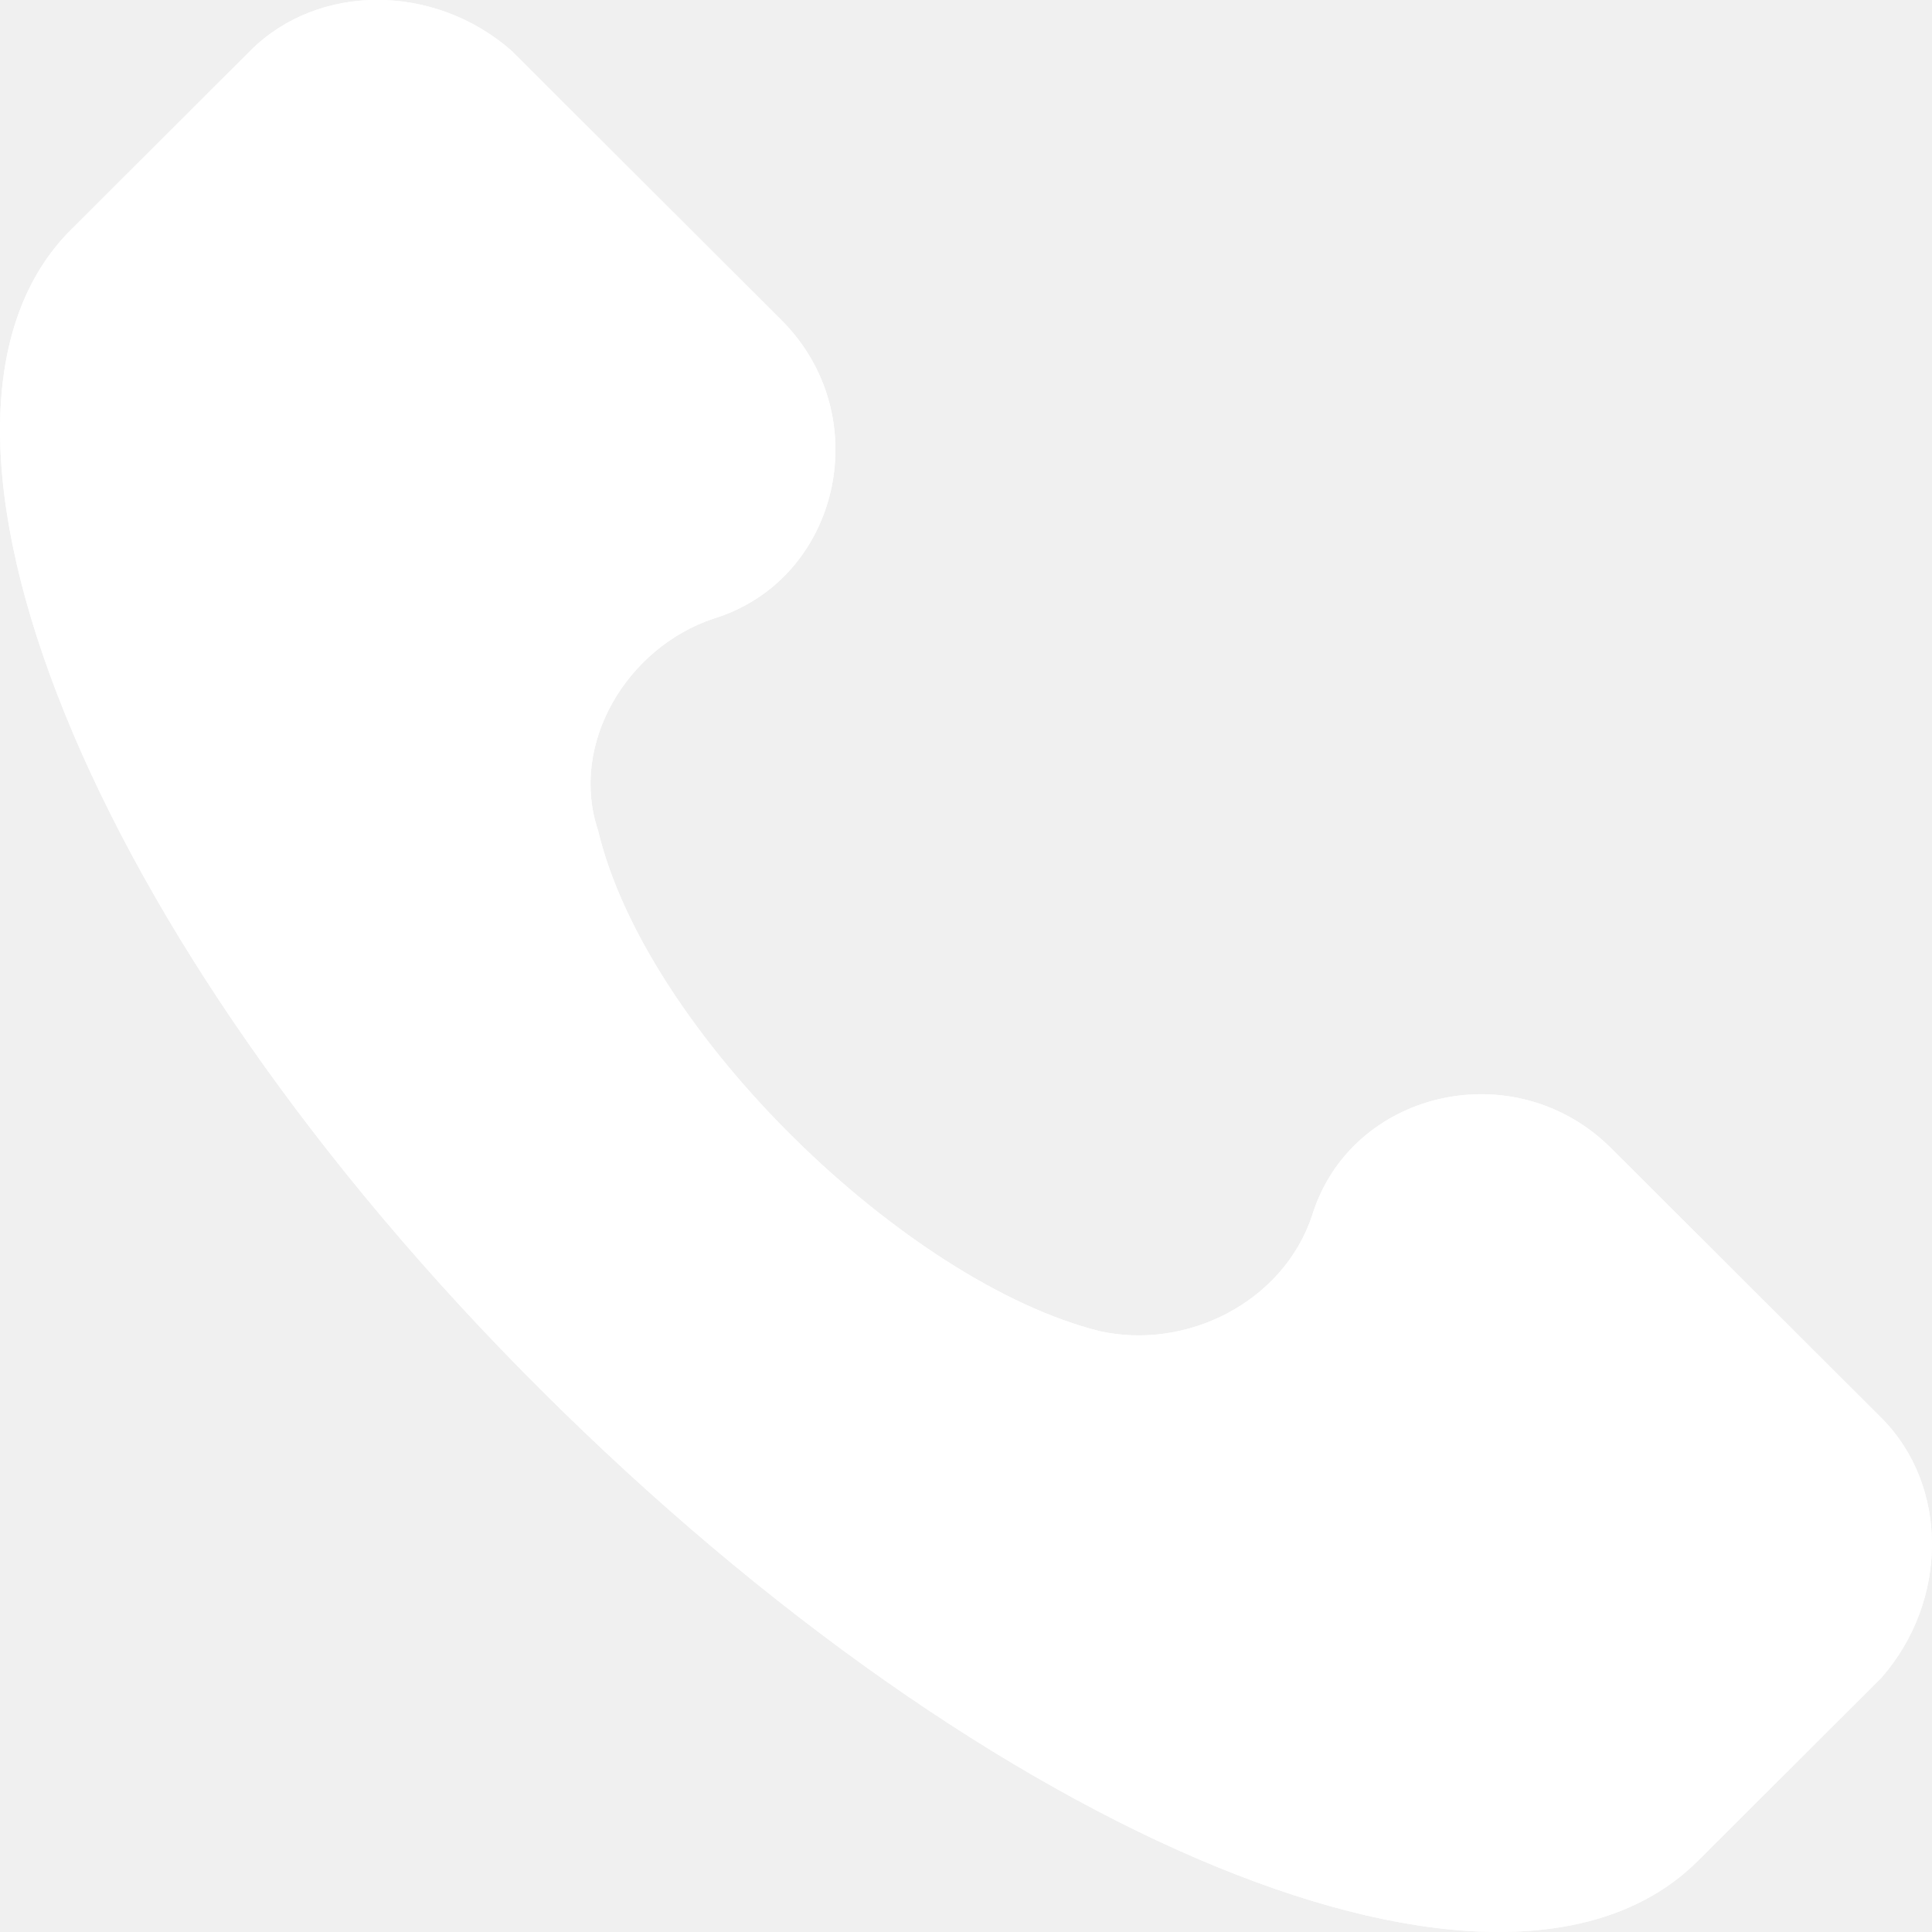
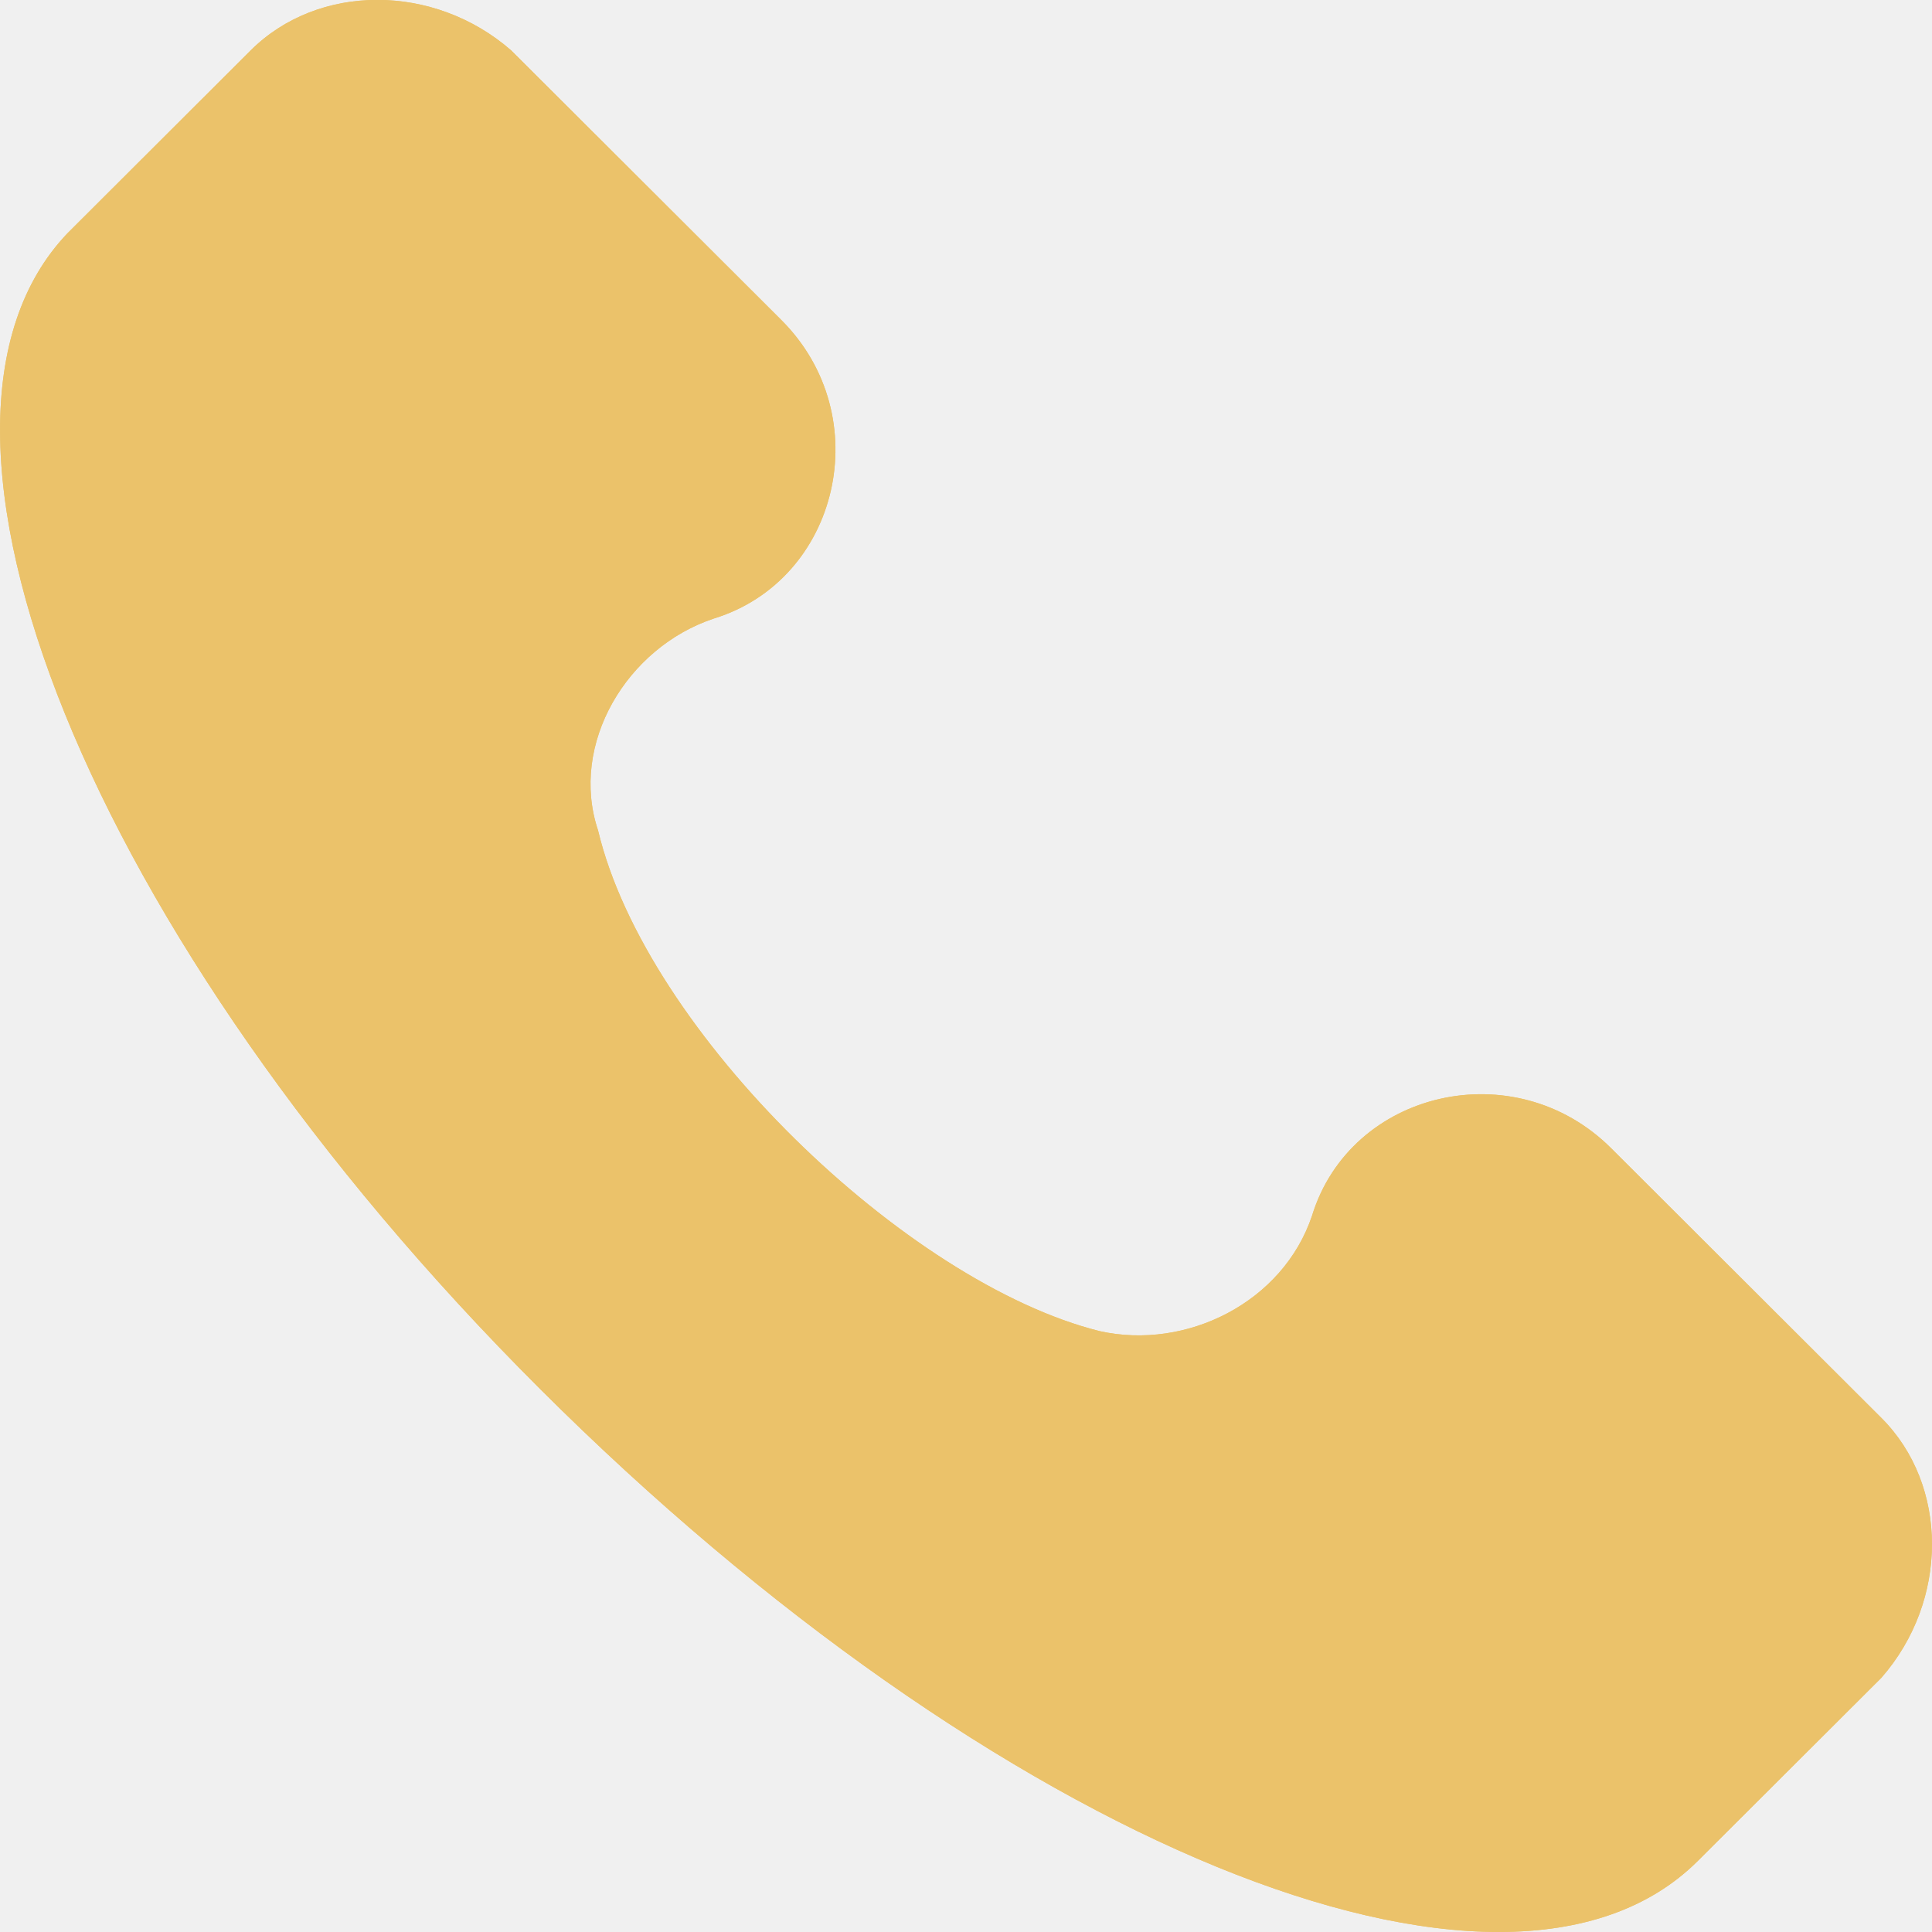
<svg xmlns="http://www.w3.org/2000/svg" width="18px" height="18px">
  <defs>
    <linearGradient id="PSgrad_0" x1="0%" x2="100%" y1="0%" y2="0%">
      <stop offset="0%" stop-color="#ffffff" stop-opacity="1" />
      <stop offset="100%" stop-color="#ffffff" stop-opacity="1" />
    </linearGradient>
  </defs>
-   <path fill-rule="evenodd" fill="#ffffff" d="M17.528,13.210 L15.011,10.698 C14.112,9.801 12.583,10.159 12.224,11.326 C11.954,12.133 11.055,12.582 10.246,12.402 C8.448,11.954 6.021,9.621 5.572,7.737 C5.302,6.930 5.841,6.032 6.650,5.763 C7.819,5.404 8.178,3.879 7.280,2.982 L4.763,0.470 C4.043,-0.158 2.965,-0.158 2.335,0.470 L0.627,2.175 C-1.081,3.969 0.807,8.724 5.032,12.941 C9.257,17.157 14.022,19.131 15.819,17.337 L17.528,15.632 C18.157,14.914 18.157,13.838 17.528,13.210 Z" />
-   <path fill="url(#PSgrad_0)" d="M17.528,13.210 L15.011,10.698 C14.112,9.801 12.583,10.159 12.224,11.326 C11.954,12.133 11.055,12.582 10.246,12.402 C8.448,11.954 6.021,9.621 5.572,7.737 C5.302,6.930 5.841,6.032 6.650,5.763 C7.819,5.404 8.178,3.879 7.280,2.982 L4.763,0.470 C4.043,-0.158 2.965,-0.158 2.335,0.470 L0.627,2.175 C-1.081,3.969 0.807,8.724 5.032,12.941 C9.257,17.157 14.022,19.131 15.819,17.337 L17.528,15.632 C18.157,14.914 18.157,13.838 17.528,13.210 Z" />
+   <path fill-rule="evenodd" fill="#EBC26A" d="M17.528,13.210 L15.011,10.698 C14.112,9.801 12.583,10.159 12.224,11.326 C11.954,12.133 11.055,12.582 10.246,12.402 C8.448,11.954 6.021,9.621 5.572,7.737 C5.302,6.930 5.841,6.032 6.650,5.763 C7.819,5.404 8.178,3.879 7.280,2.982 L4.763,0.470 C4.043,-0.158 2.965,-0.158 2.335,0.470 L0.627,2.175 C-1.081,3.969 0.807,8.724 5.032,12.941 C9.257,17.157 14.022,19.131 15.819,17.337 L17.528,15.632 C18.157,14.914 18.157,13.838 17.528,13.210 Z" />
+   <path fill="#EBC26A" d="M17.528,13.210 L15.011,10.698 C14.112,9.801 12.583,10.159 12.224,11.326 C11.954,12.133 11.055,12.582 10.246,12.402 C8.448,11.954 6.021,9.621 5.572,7.737 C5.302,6.930 5.841,6.032 6.650,5.763 C7.819,5.404 8.178,3.879 7.280,2.982 L4.763,0.470 C4.043,-0.158 2.965,-0.158 2.335,0.470 L0.627,2.175 C-1.081,3.969 0.807,8.724 5.032,12.941 C9.257,17.157 14.022,19.131 15.819,17.337 L17.528,15.632 C18.157,14.914 18.157,13.838 17.528,13.210 Z" />
</svg>
